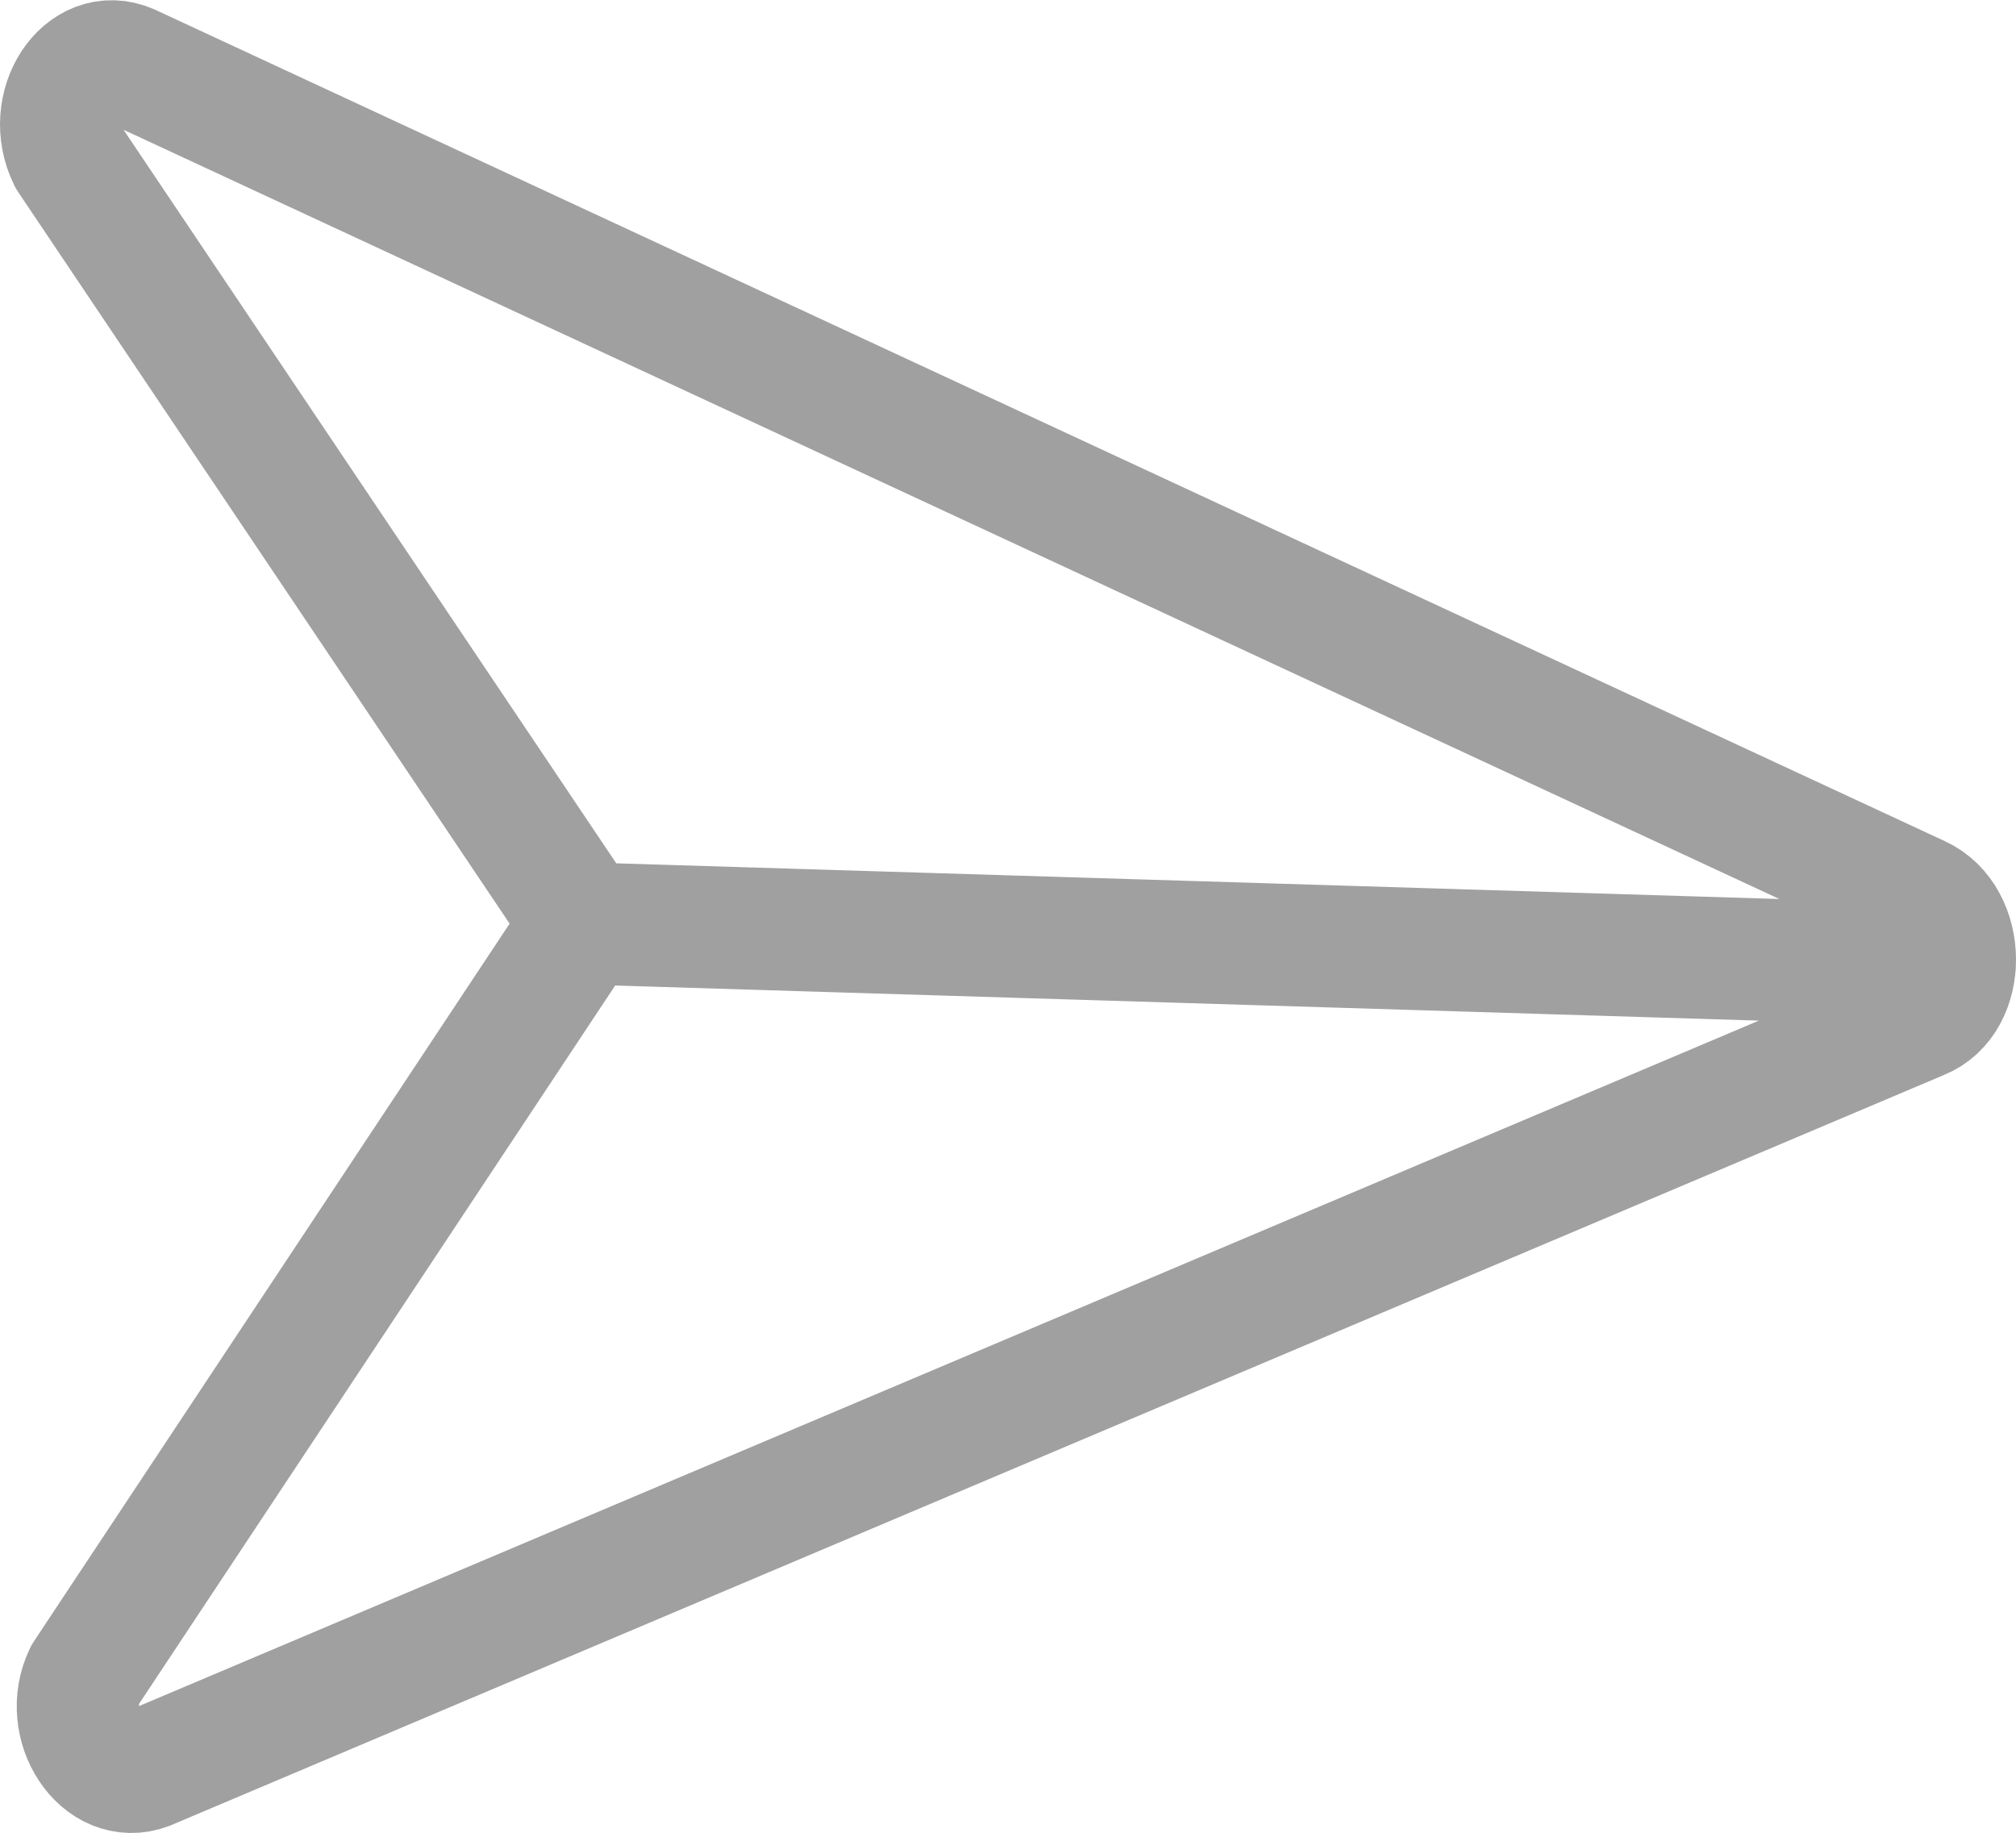
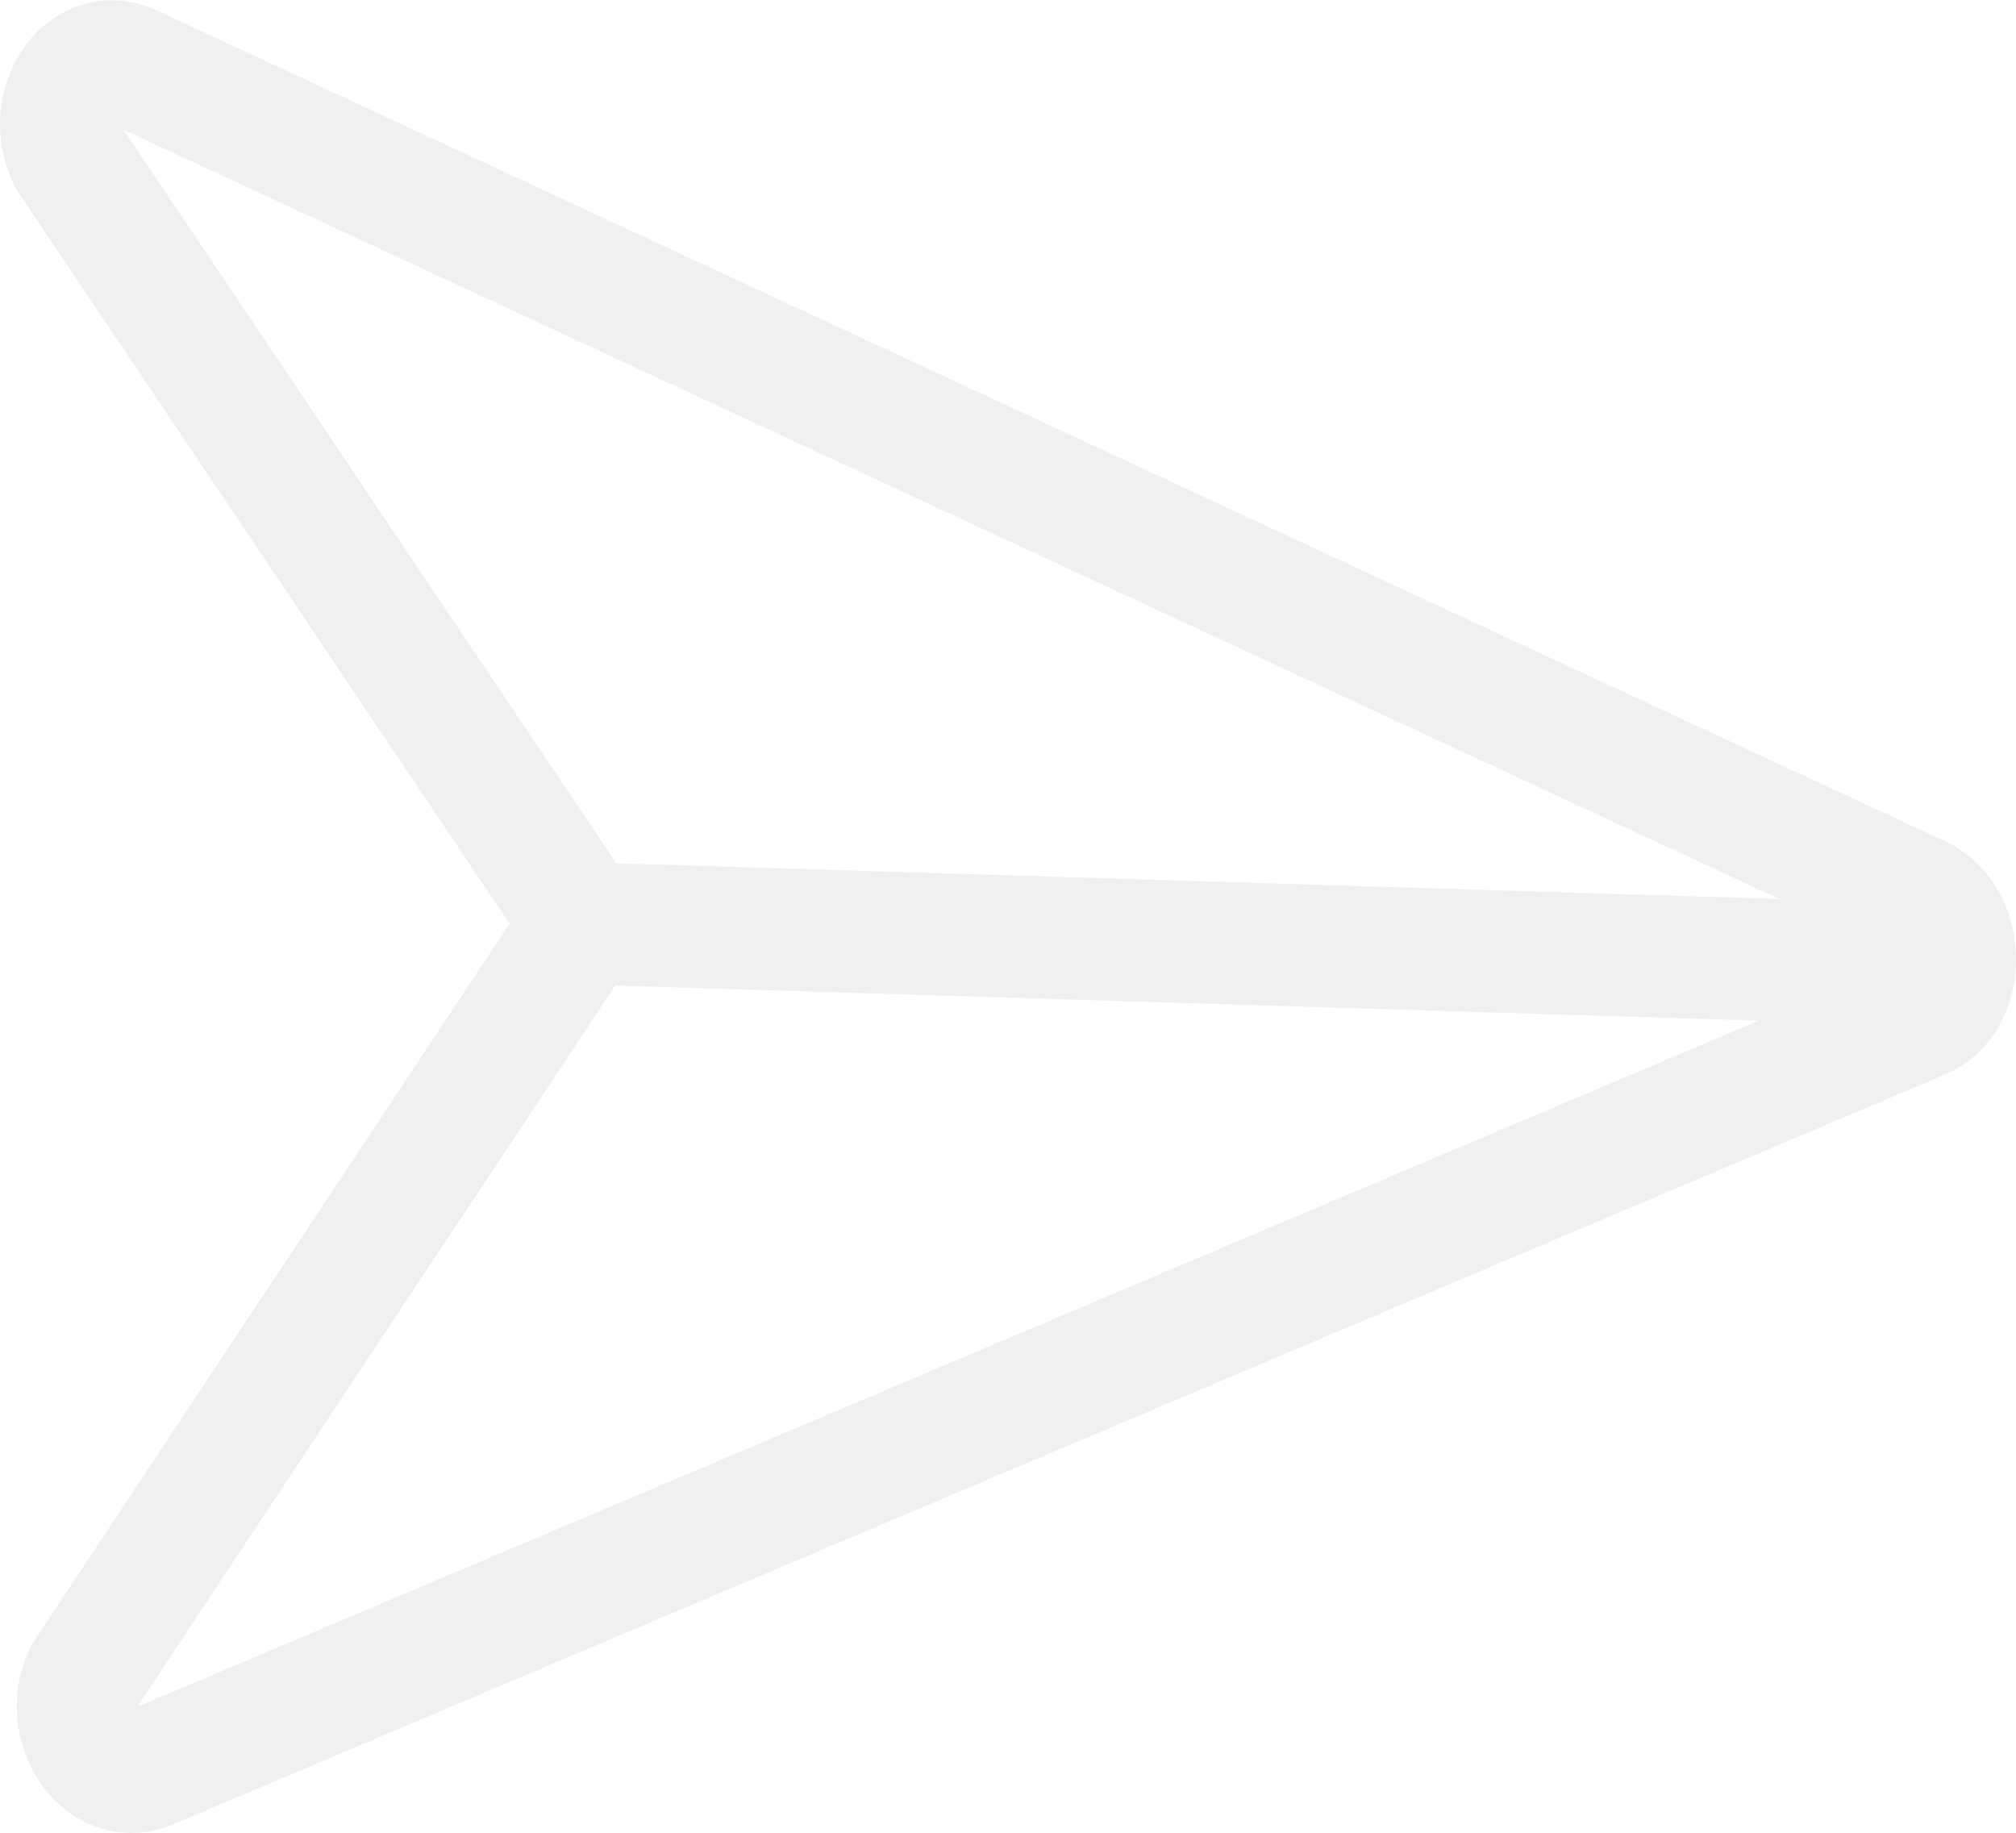
<svg xmlns="http://www.w3.org/2000/svg" width="33" height="30" viewBox="0 0 33 30" fill="none">
-   <path d="M9.544 15.115L1.129 2.588C0.714 1.741 1.371 0.741 2.12 1.067L31.415 14.676C32.186 15.03 32.198 16.371 31.433 16.674L2.415 28.953C1.661 29.242 0.997 28.23 1.391 27.415L9.544 15.115ZM9.544 15.115L31.997 15.804" stroke="#A0A0A0" stroke-width="2" stroke-miterlimit="10" stroke-linecap="round" stroke-linejoin="round" />
+   <path d="M9.544 15.115L1.129 2.588C0.714 1.741 1.371 0.741 2.12 1.067L31.415 14.676C32.186 15.03 32.198 16.371 31.433 16.674L2.415 28.953C1.661 29.242 0.997 28.23 1.391 27.415L9.544 15.115ZM9.544 15.115L31.997 15.804" stroke="#F0F0F0" stroke-width="2" stroke-miterlimit="10" stroke-linecap="round" stroke-linejoin="round" />
</svg>
